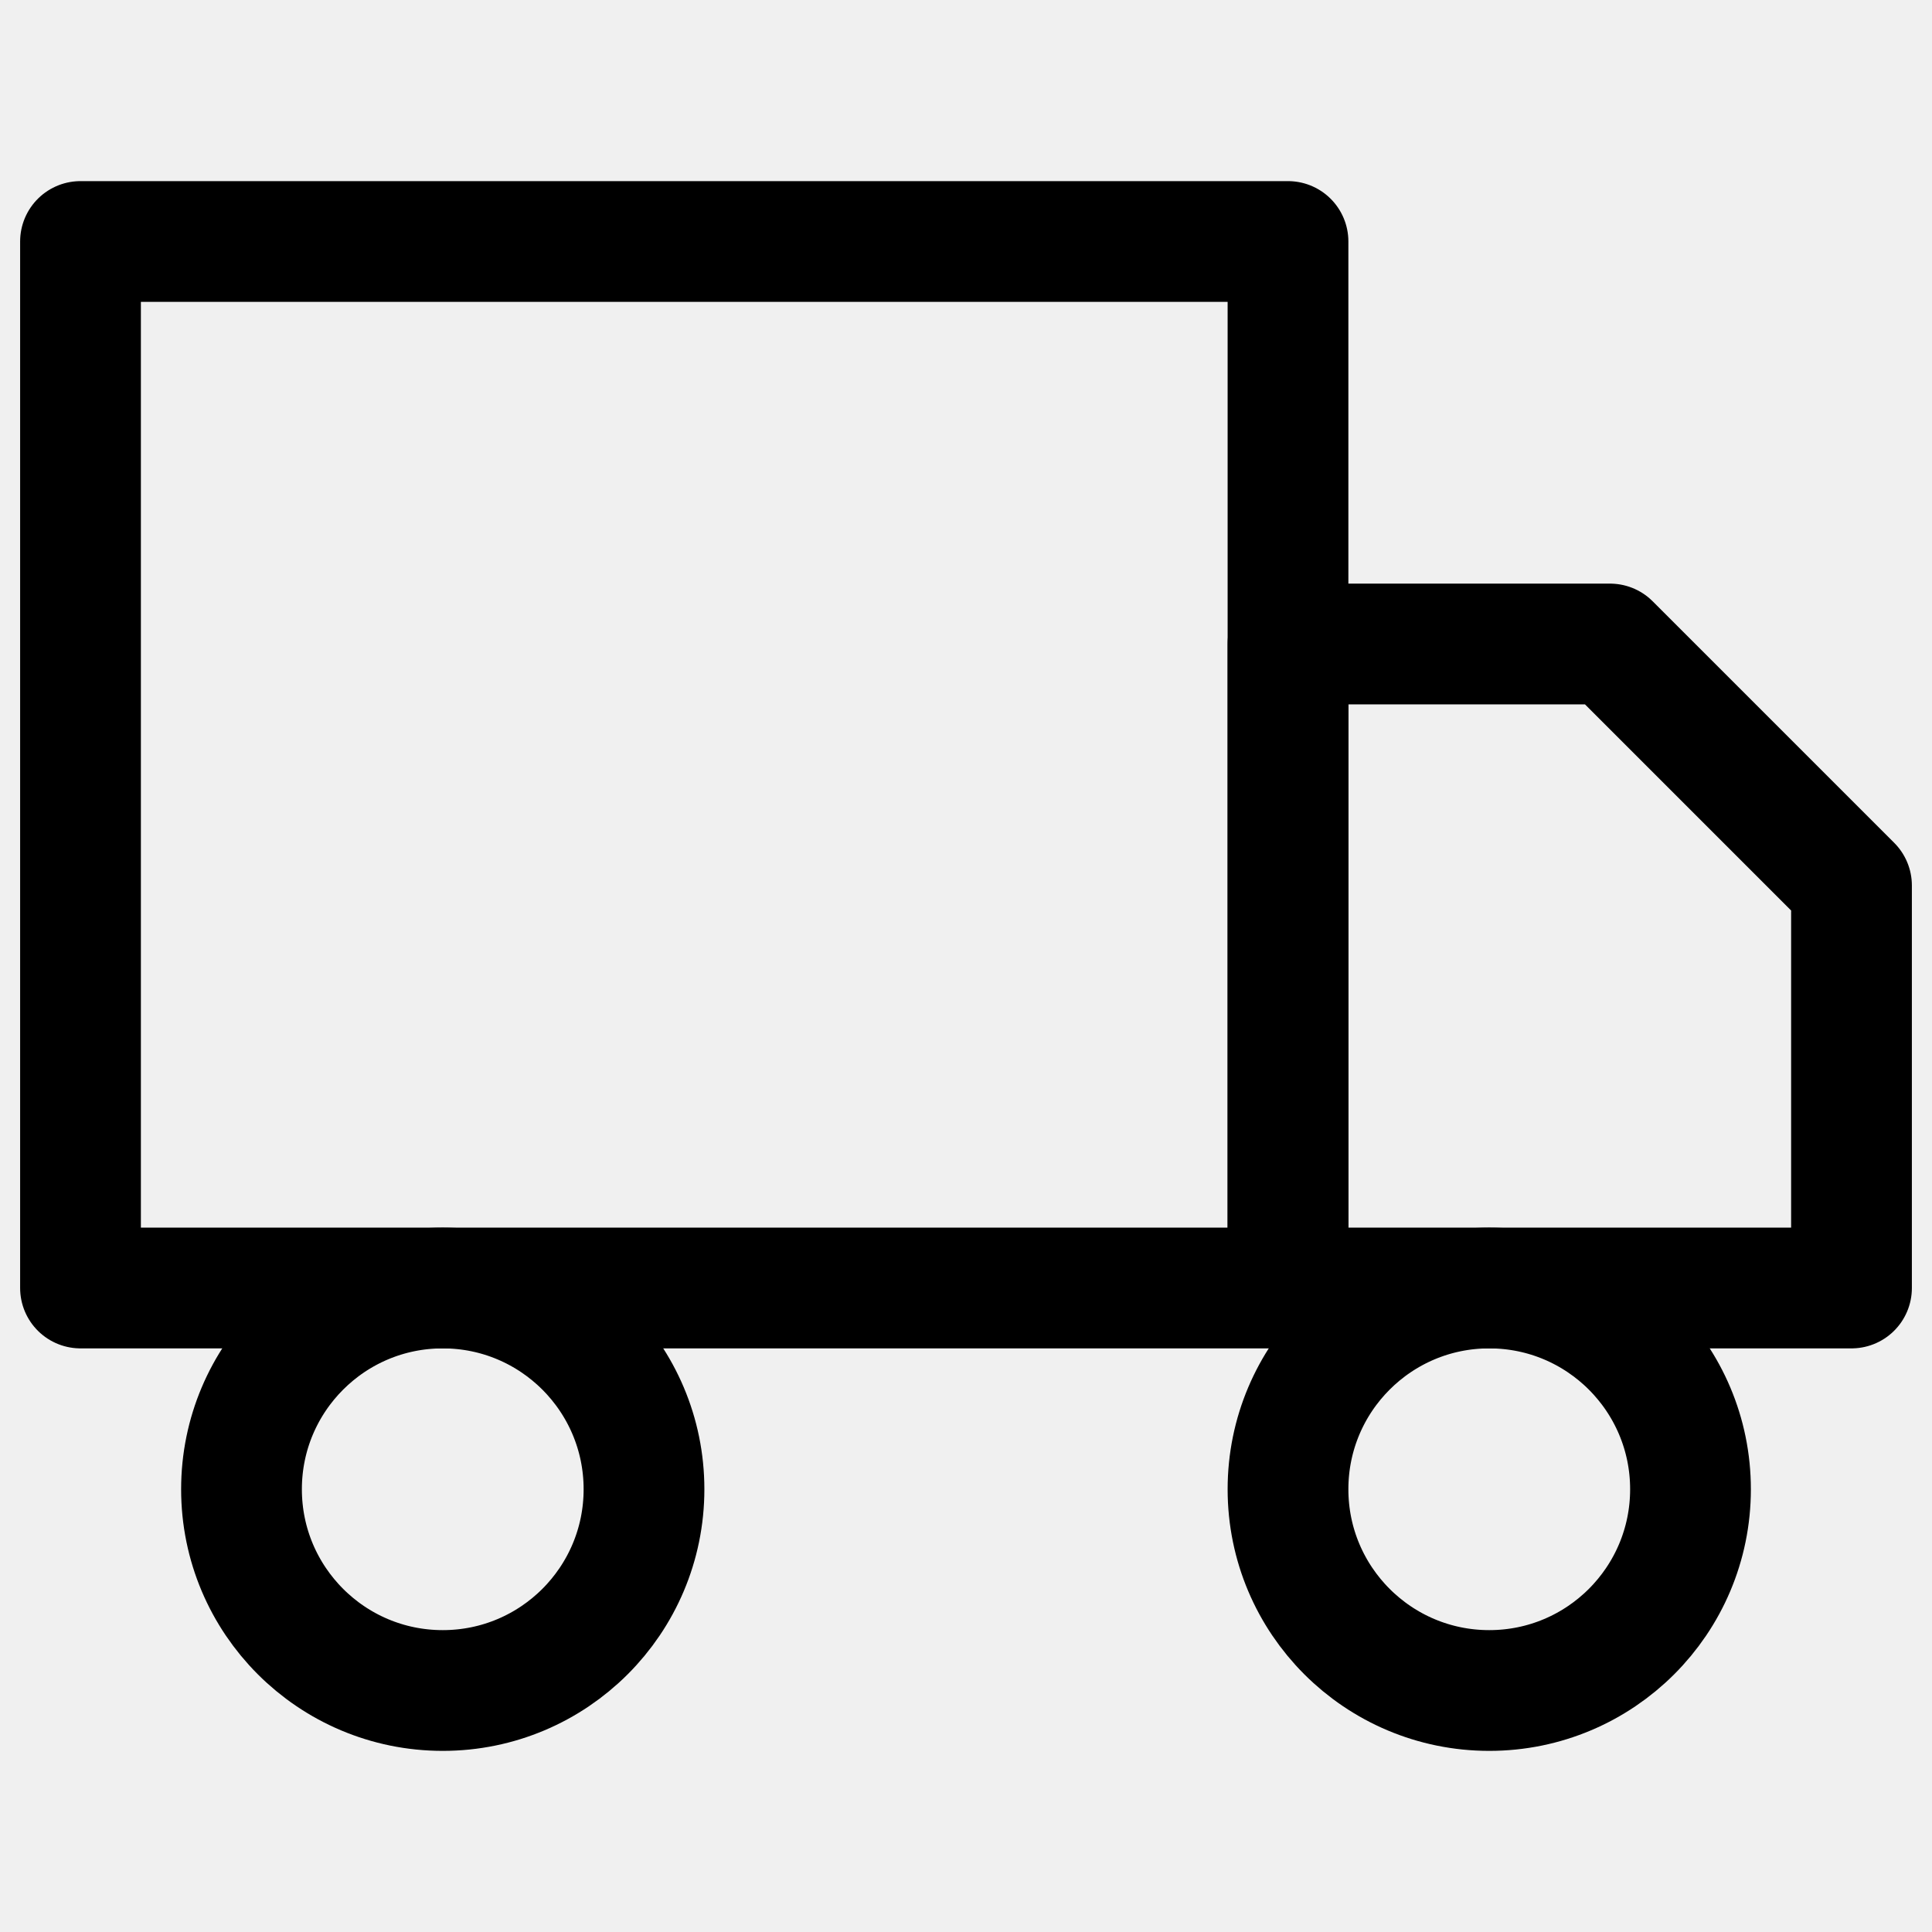
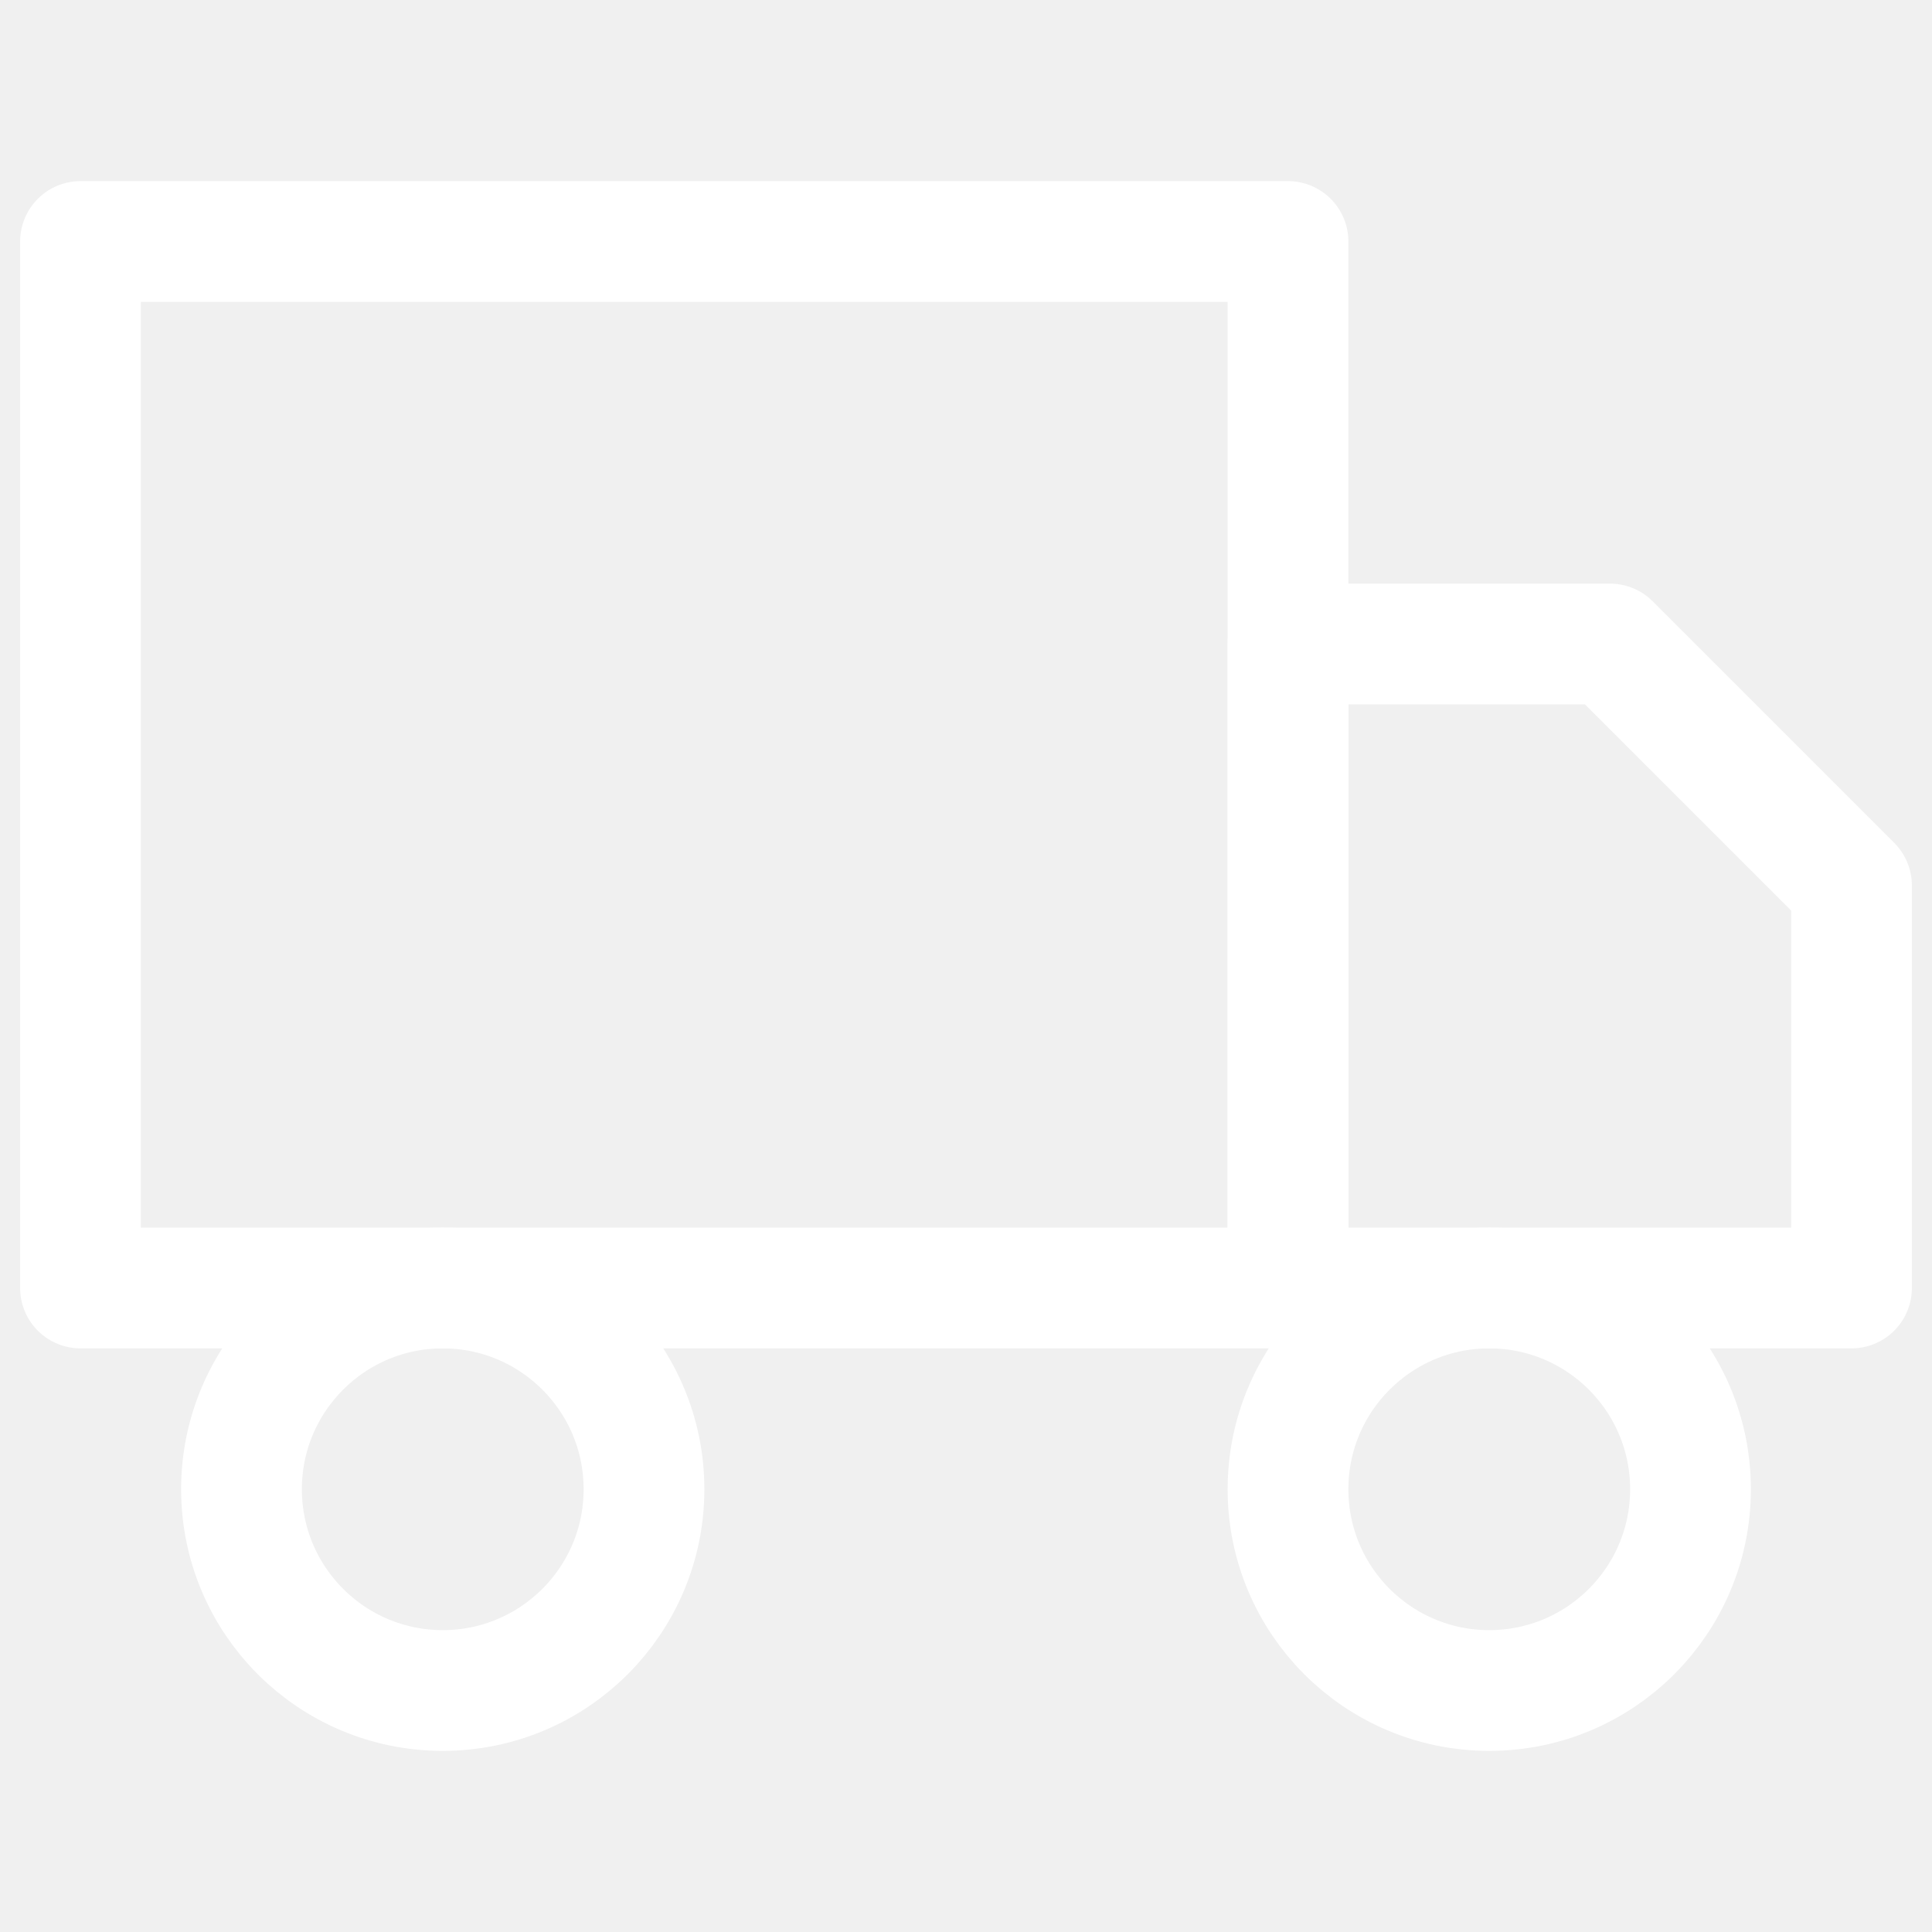
- <svg xmlns="http://www.w3.org/2000/svg" width="100" height="100" viewBox="0 0 24 24" fill="none" stroke="currentColor" stroke-width="1.5" stroke-linecap="round" stroke-linejoin="round" class="feather feather-truck">
+ <svg xmlns="http://www.w3.org/2000/svg" width="100" height="100" viewBox="0 0 24 24" fill="none" stroke="#fff" stroke-width="1.5" stroke-linecap="round" stroke-linejoin="round" class="feather feather-truck">
  <rect x="1" y="3" width="15" height="13" />
  <polygon points="16 8 20 8 23 11 23 16 16 16 16 8" />
  <circle cx="5.5" cy="18.5" r="2.5" />
  <circle cx="18.5" cy="18.5" r="2.5" />
</svg>
